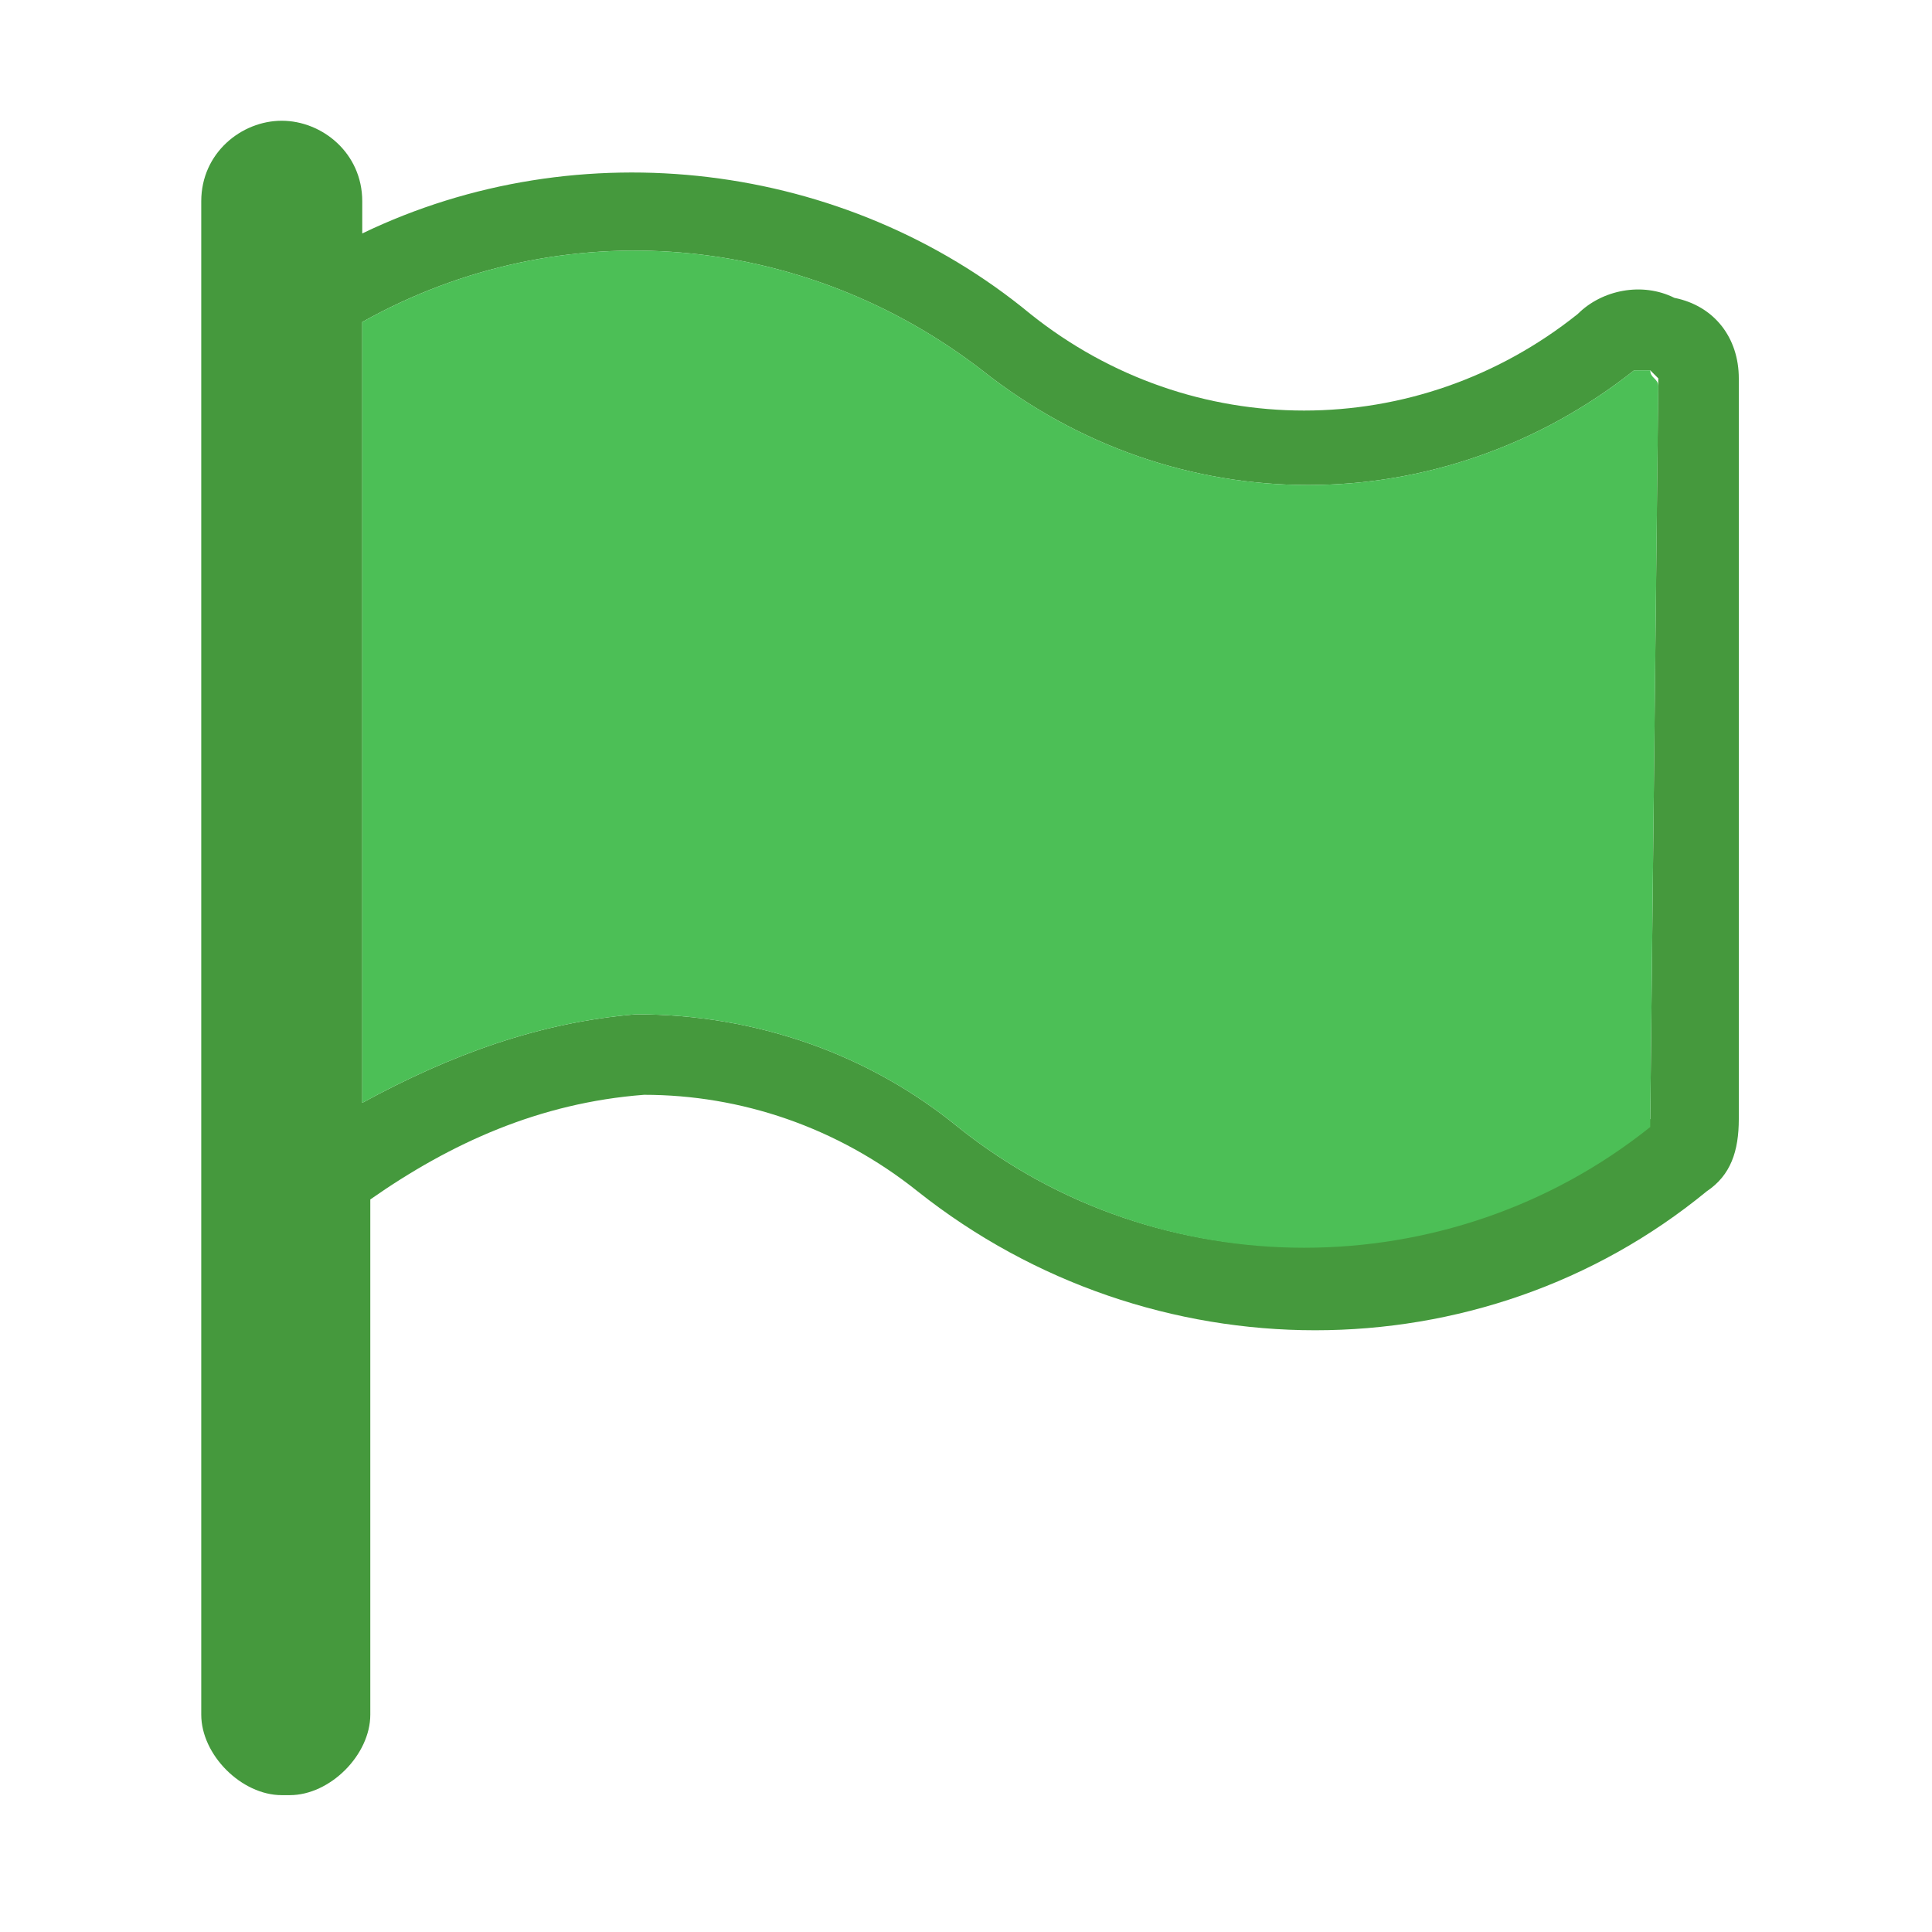
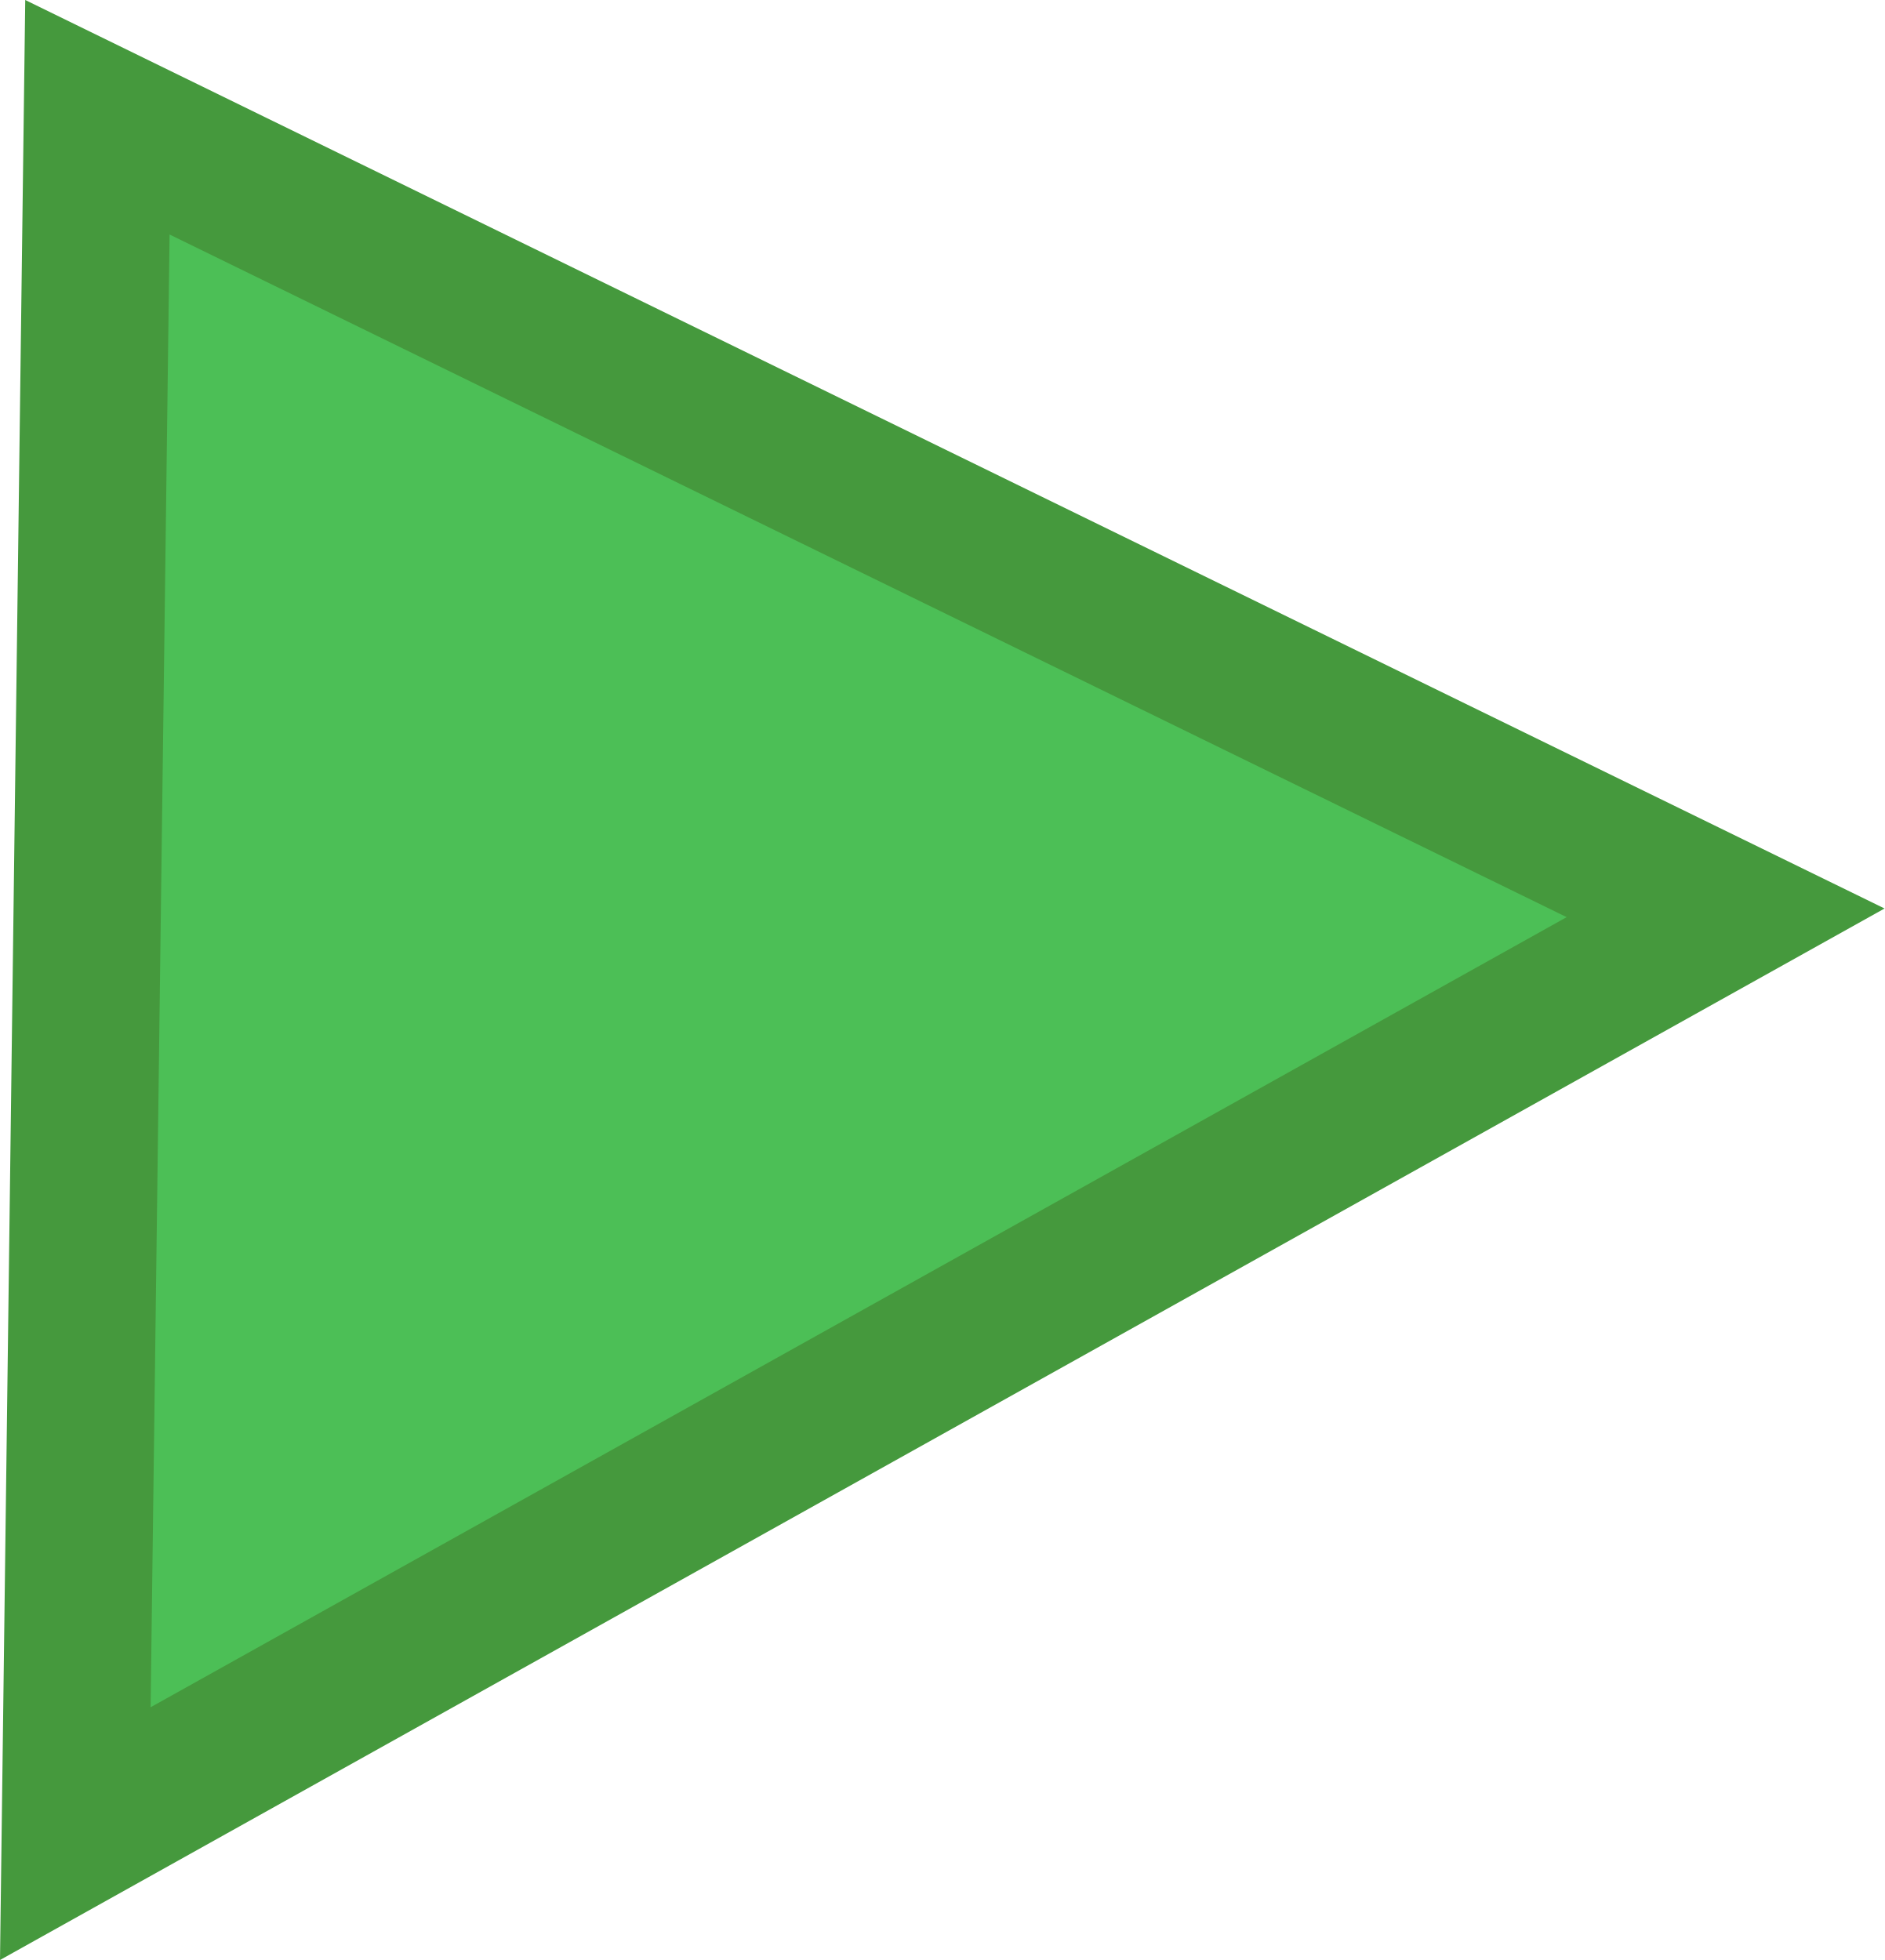
- <svg xmlns="http://www.w3.org/2000/svg" version="1.1" id="greenflag" x="0px" y="0px" viewBox="0 0 24 24" style="enable-background:new 0 0 24 24;" xml:space="preserve">
-   <style type="text/css">
- 	.st0{fill:#45993D;}
- 	.st1{fill:#4CBF56;}
- </style>
-   <path class="st0" d="M20.8,3.7c-0.4-0.2-0.9-0.1-1.2,0.2c-2,1.6-4.8,1.6-6.8,0c-2.3-1.9-5.6-2.3-8.3-1V2.5c0-0.6-0.5-1-1-1  s-1,0.4-1,1v18.8c0,0.5,0.5,1,1,1h0.1c0.5,0,1-0.5,1-1v-6.4c1-0.7,2.1-1.2,3.4-1.3c1.2,0,2.4,0.4,3.4,1.2c2.9,2.3,7,2.3,9.8,0  c0.3-0.2,0.4-0.5,0.4-0.9V4.7C21.6,4.2,21.3,3.8,20.8,3.7z M20.5,13.9C20.5,13.9,20.5,13.9,20.5,13.9C18,16,14.4,16,11.9,14  c-1.1-0.9-2.5-1.4-4-1.4c-1.2,0.1-2.3,0.5-3.4,1.1V4C7,2.6,10,2.9,12.2,4.6c2.4,1.9,5.7,1.9,8.1,0c0.1,0,0.1,0,0.2,0  c0,0,0.1,0.1,0.1,0.1L20.5,13.9z" />
-   <path class="st1" d="M20.6,4.8l-0.1,9.1c0,0,0,0.1,0,0.1c-2.5,2-6.1,2-8.6,0c-1.1-0.9-2.5-1.4-4-1.4c-1.2,0.1-2.3,0.5-3.4,1.1V4  C7,2.6,10,2.9,12.2,4.6c2.4,1.9,5.7,1.9,8.1,0c0.1,0,0.1,0,0.2,0C20.5,4.7,20.6,4.7,20.6,4.8z" />
+ <svg xmlns="http://www.w3.org/2000/svg" version="1.1" width="255.796" height="266.073" viewBox="0,0,255.796,266.073">
+   <g transform="translate(-197.7783,-47.58266)">
+     <g data-paper-data="{&quot;isPaintingLayer&quot;:true}" fill="#4cbf56" fill-rule="nonzero" stroke="#45993d" stroke-width="20" stroke-linecap="round" stroke-linejoin="miter" stroke-miterlimit="10" stroke-dasharray="" stroke-dashoffset="0" style="mix-blend-mode: normal">
+       <path d="M432,171.5l-221,-108l-3,233z" />
+     </g>
+   </g>
</svg>
